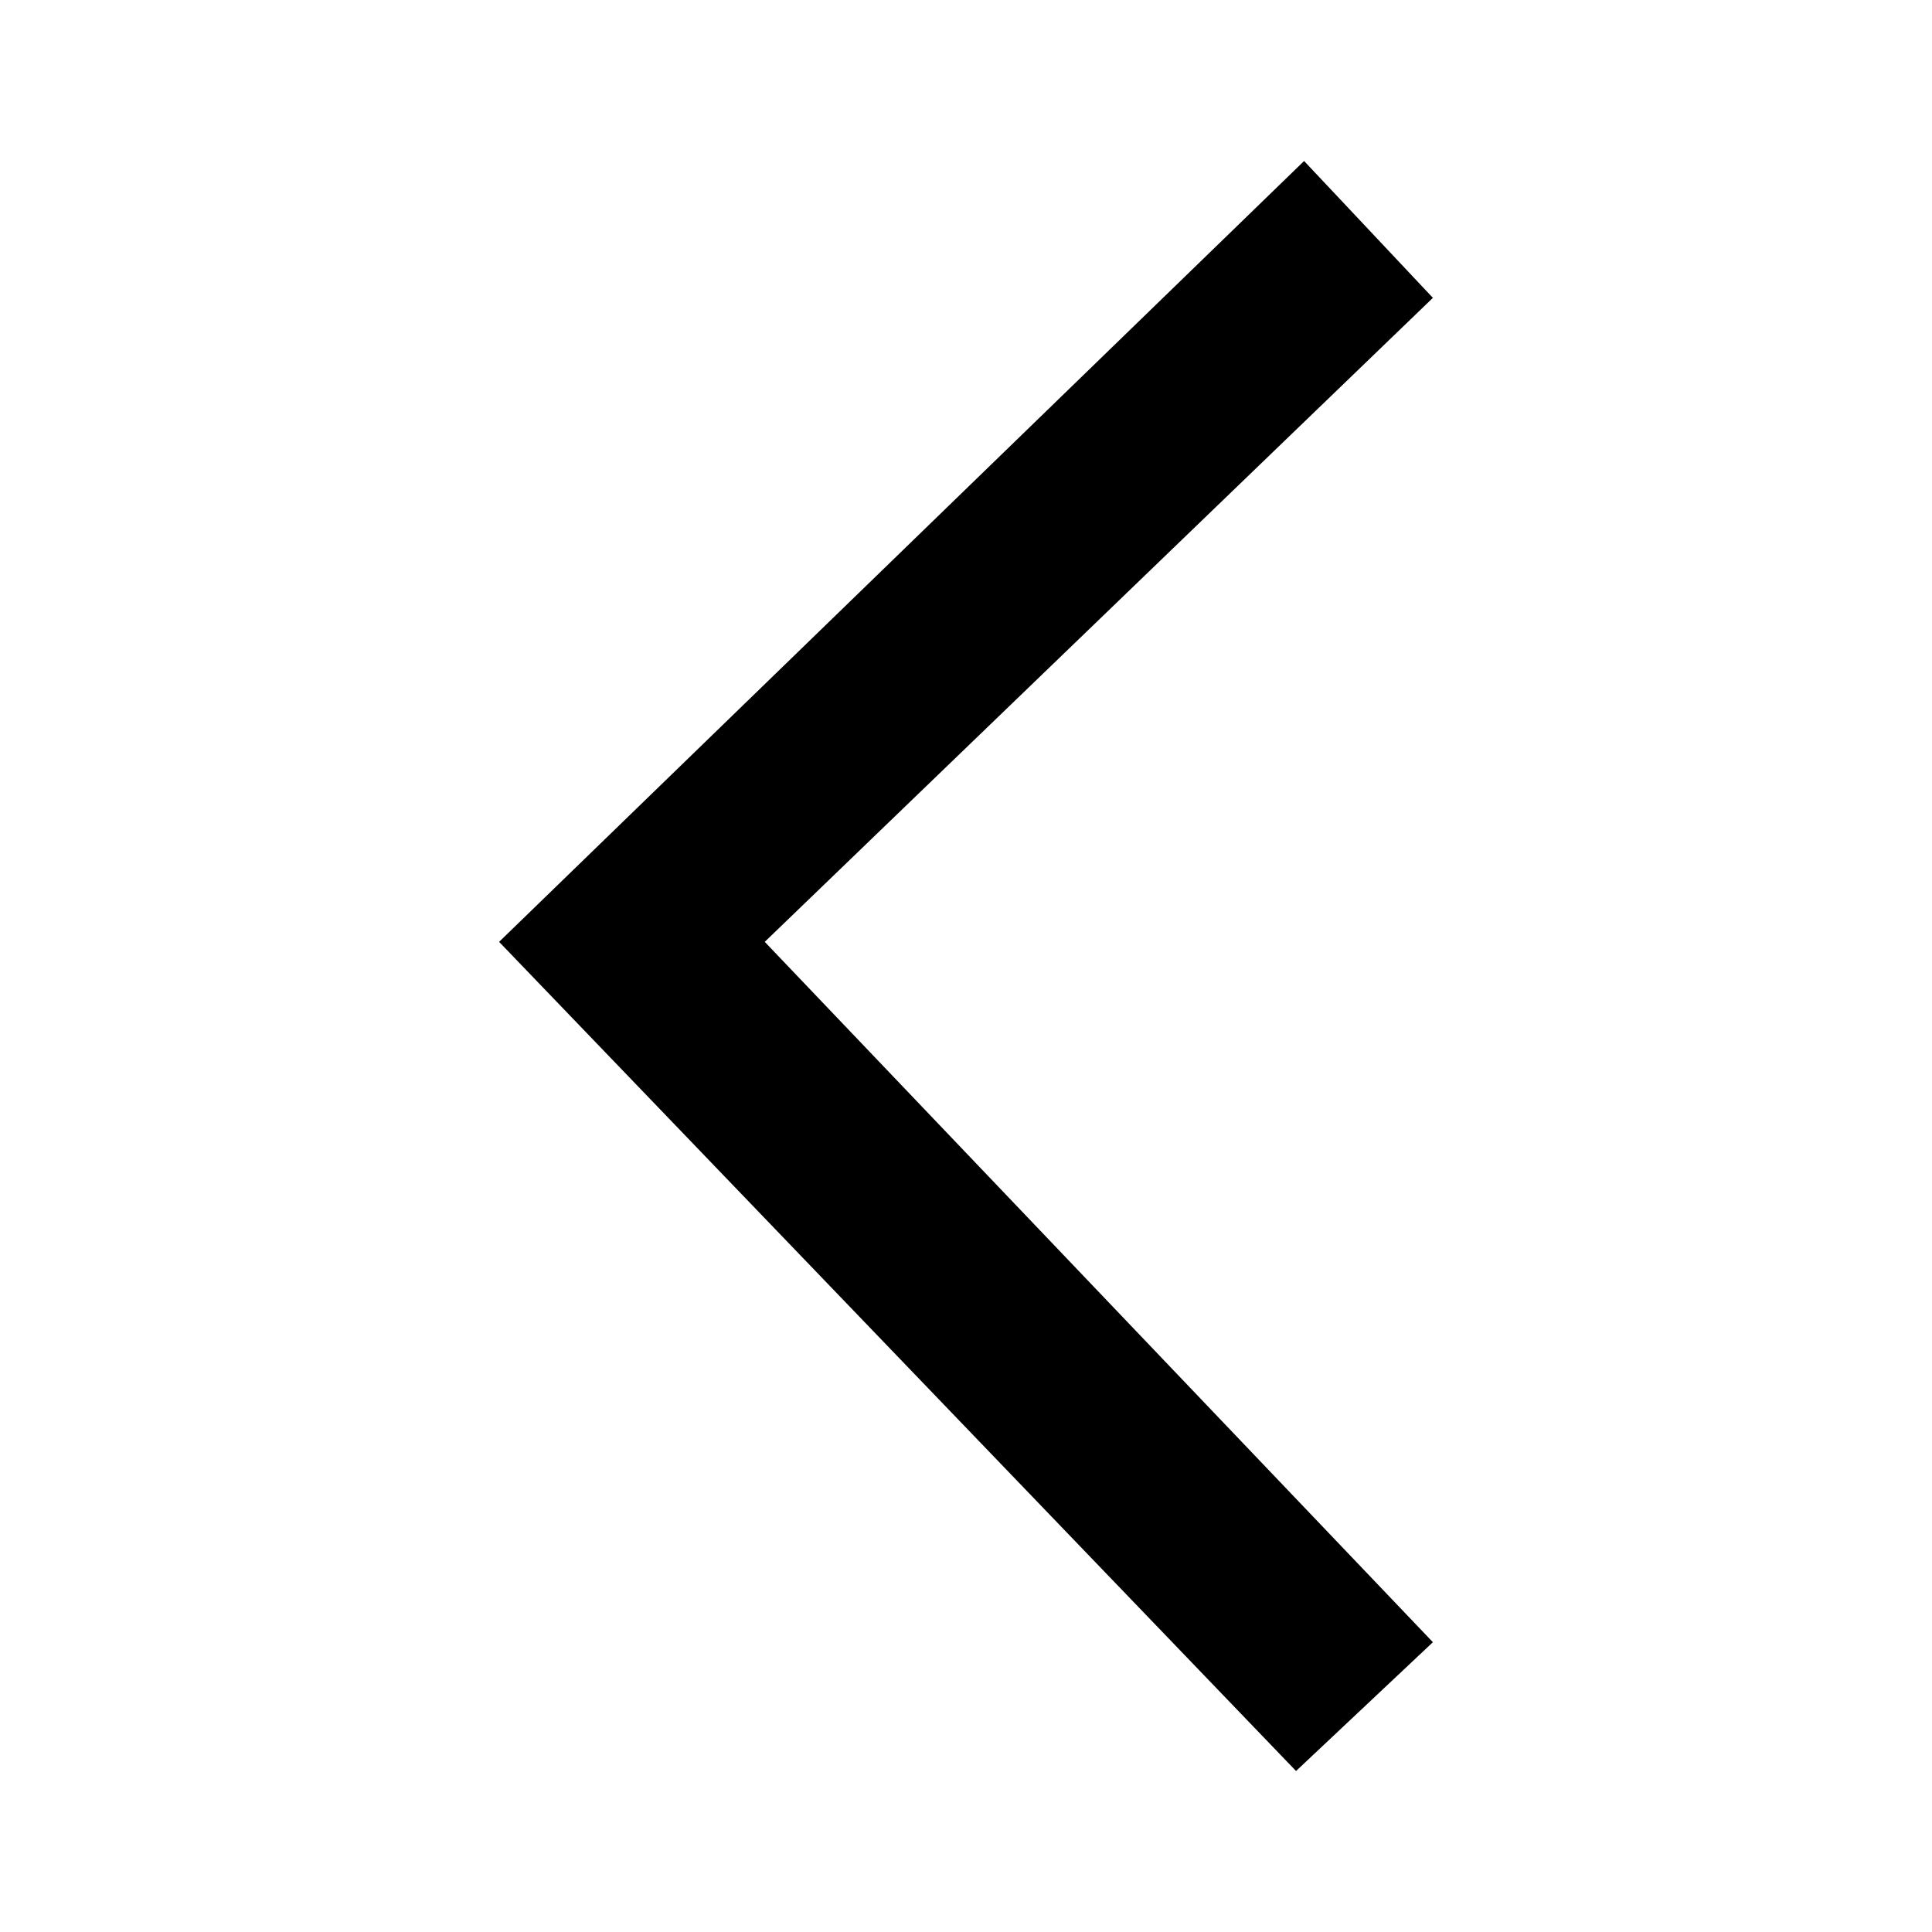
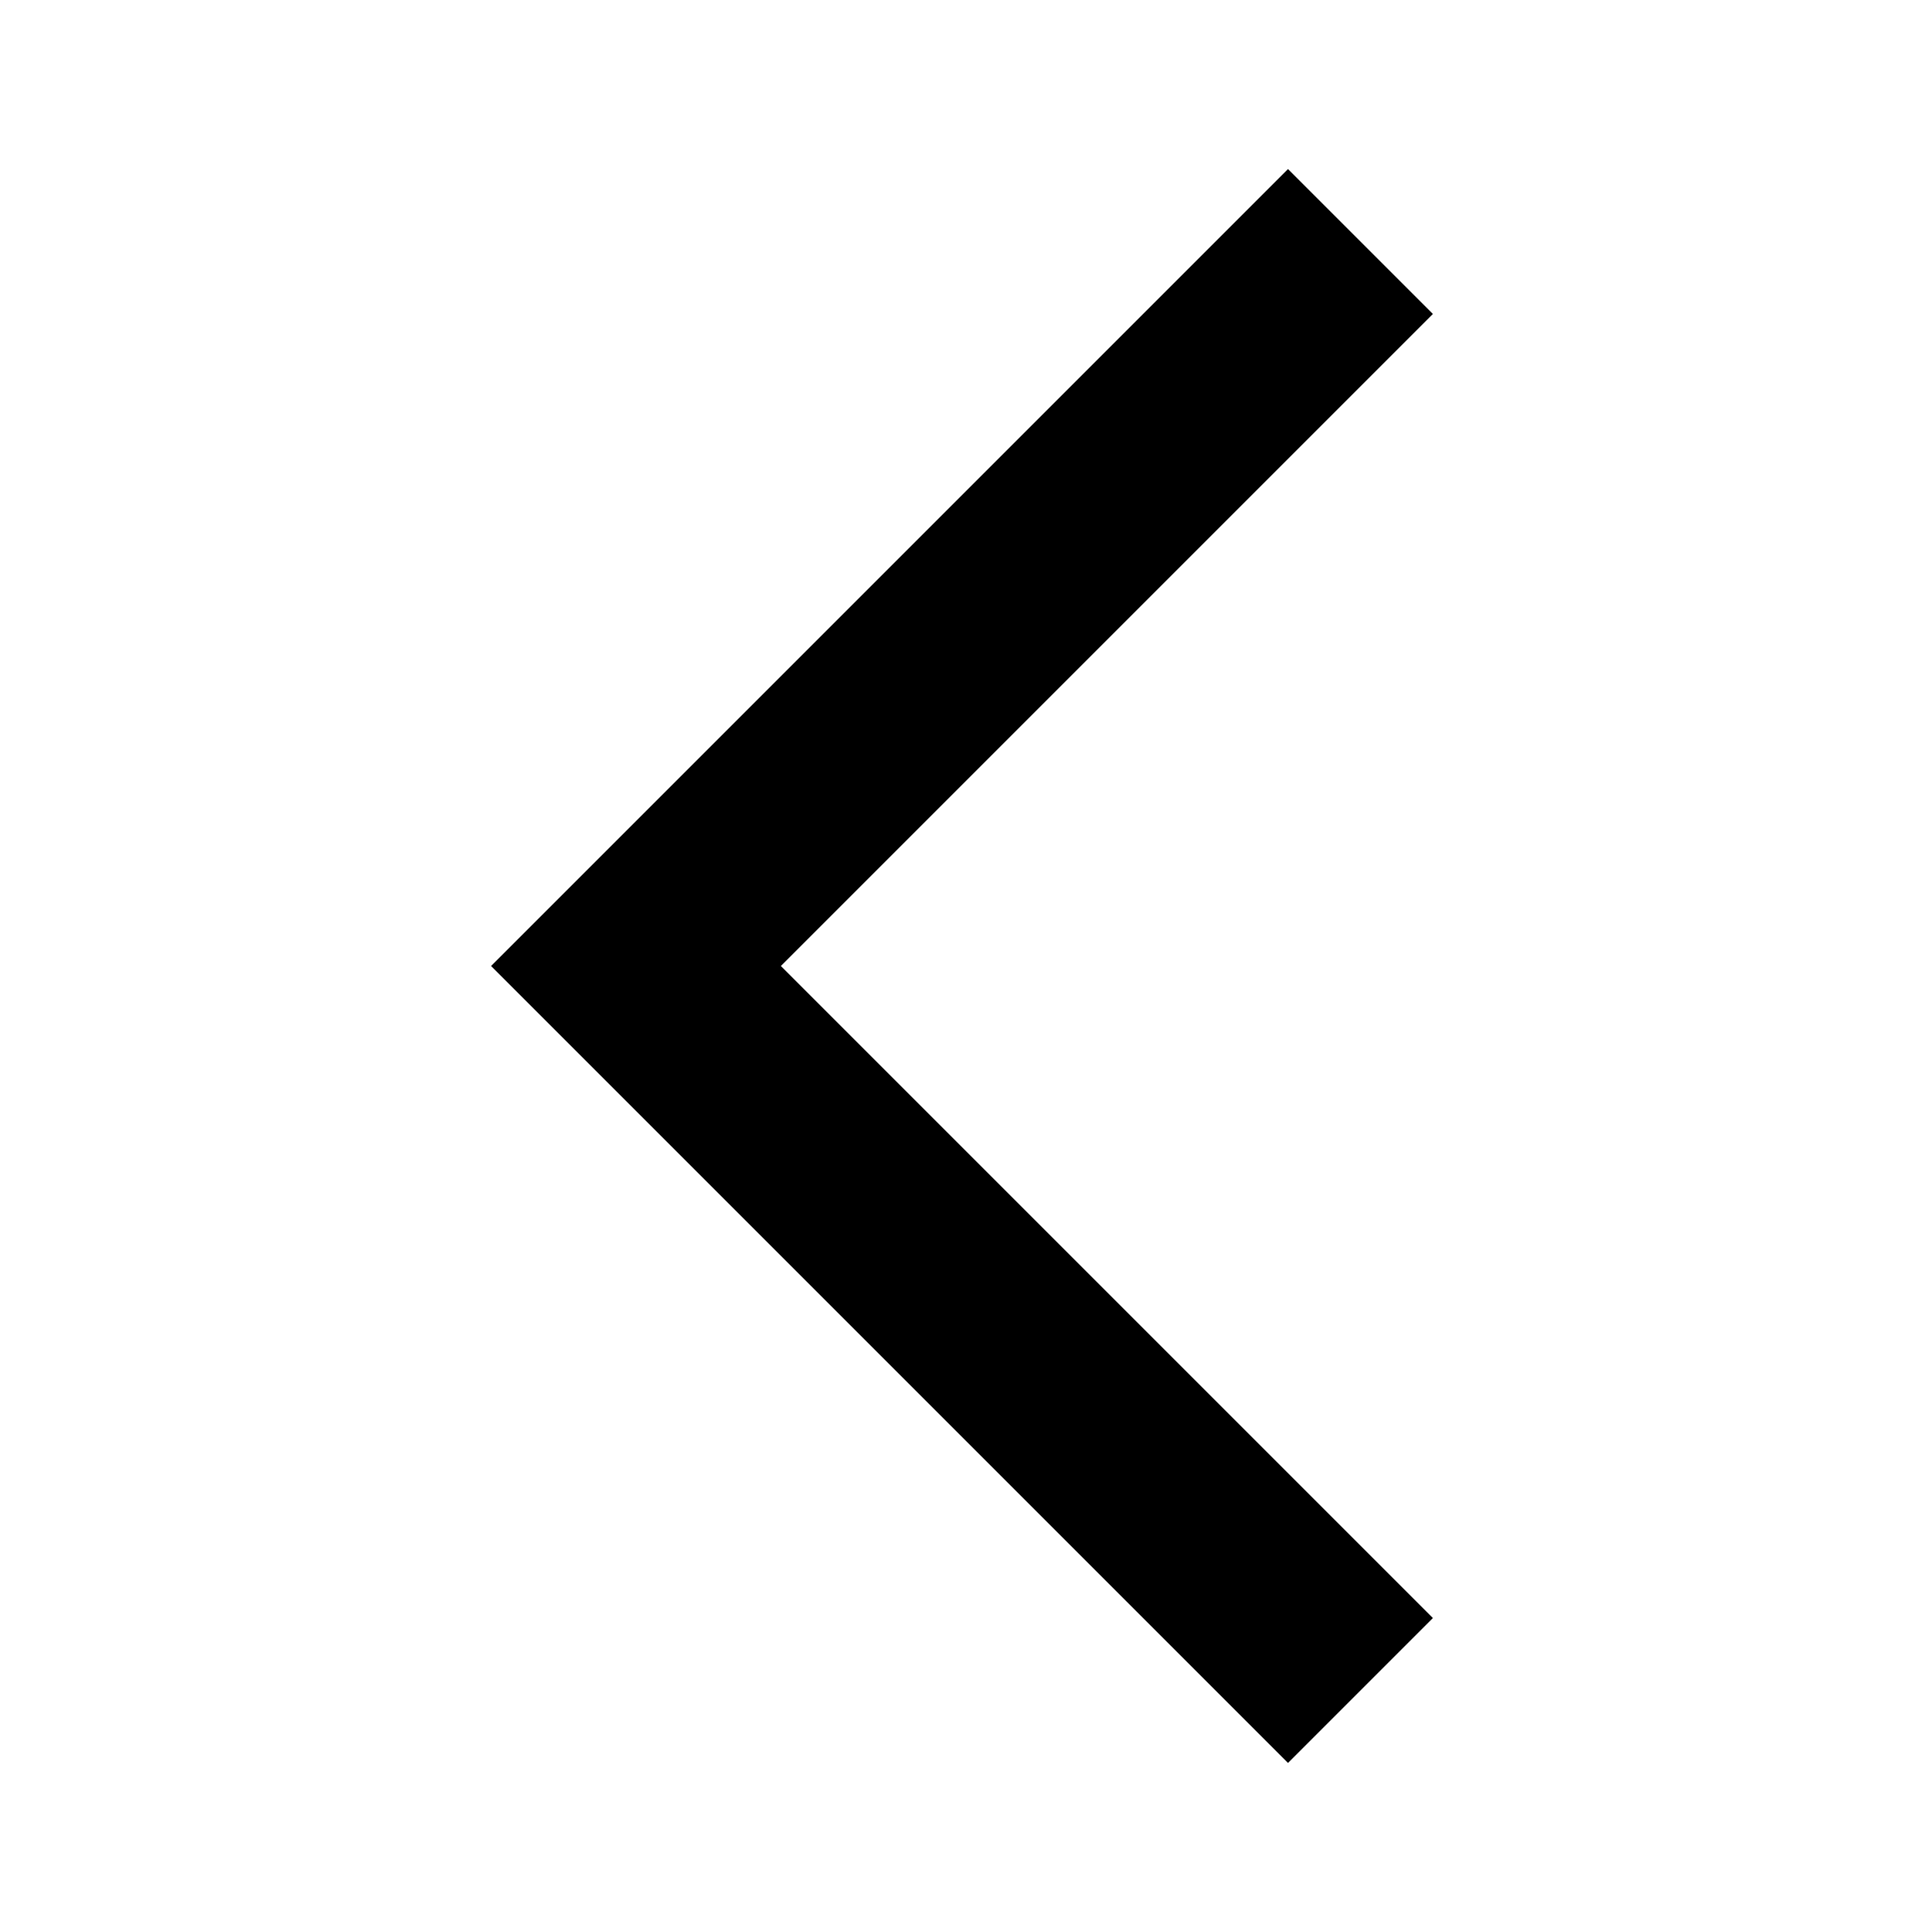
- <svg xmlns="http://www.w3.org/2000/svg" version="1.1" x="0px" y="0px" viewBox="165 36.9 24 24" enable-background="new 165 36.9 24 24" xml:space="preserve">
-   <g id="Layer_1">
-     <polygon points="181.1,58.9 182.8,57.3 174.5,48.6 182.8,40.6 181.2,38.9 171.2,48.6  " />
-   </g>
-   <g id="Layer_2">
- </g>
+ <svg xmlns="http://www.w3.org/2000/svg" version="1.1" id="Layer_1" x="0px" y="0px" viewBox="107 48.9 24 24" enable-background="new 107 48.9 24 24" xml:space="preserve">
+   <path d="M124.8,52.8l-1.8-1.8l-9.9,9.9l9.9,9.9l1.8-1.8l-8.1-8.1L124.8,52.8z" />
</svg>
